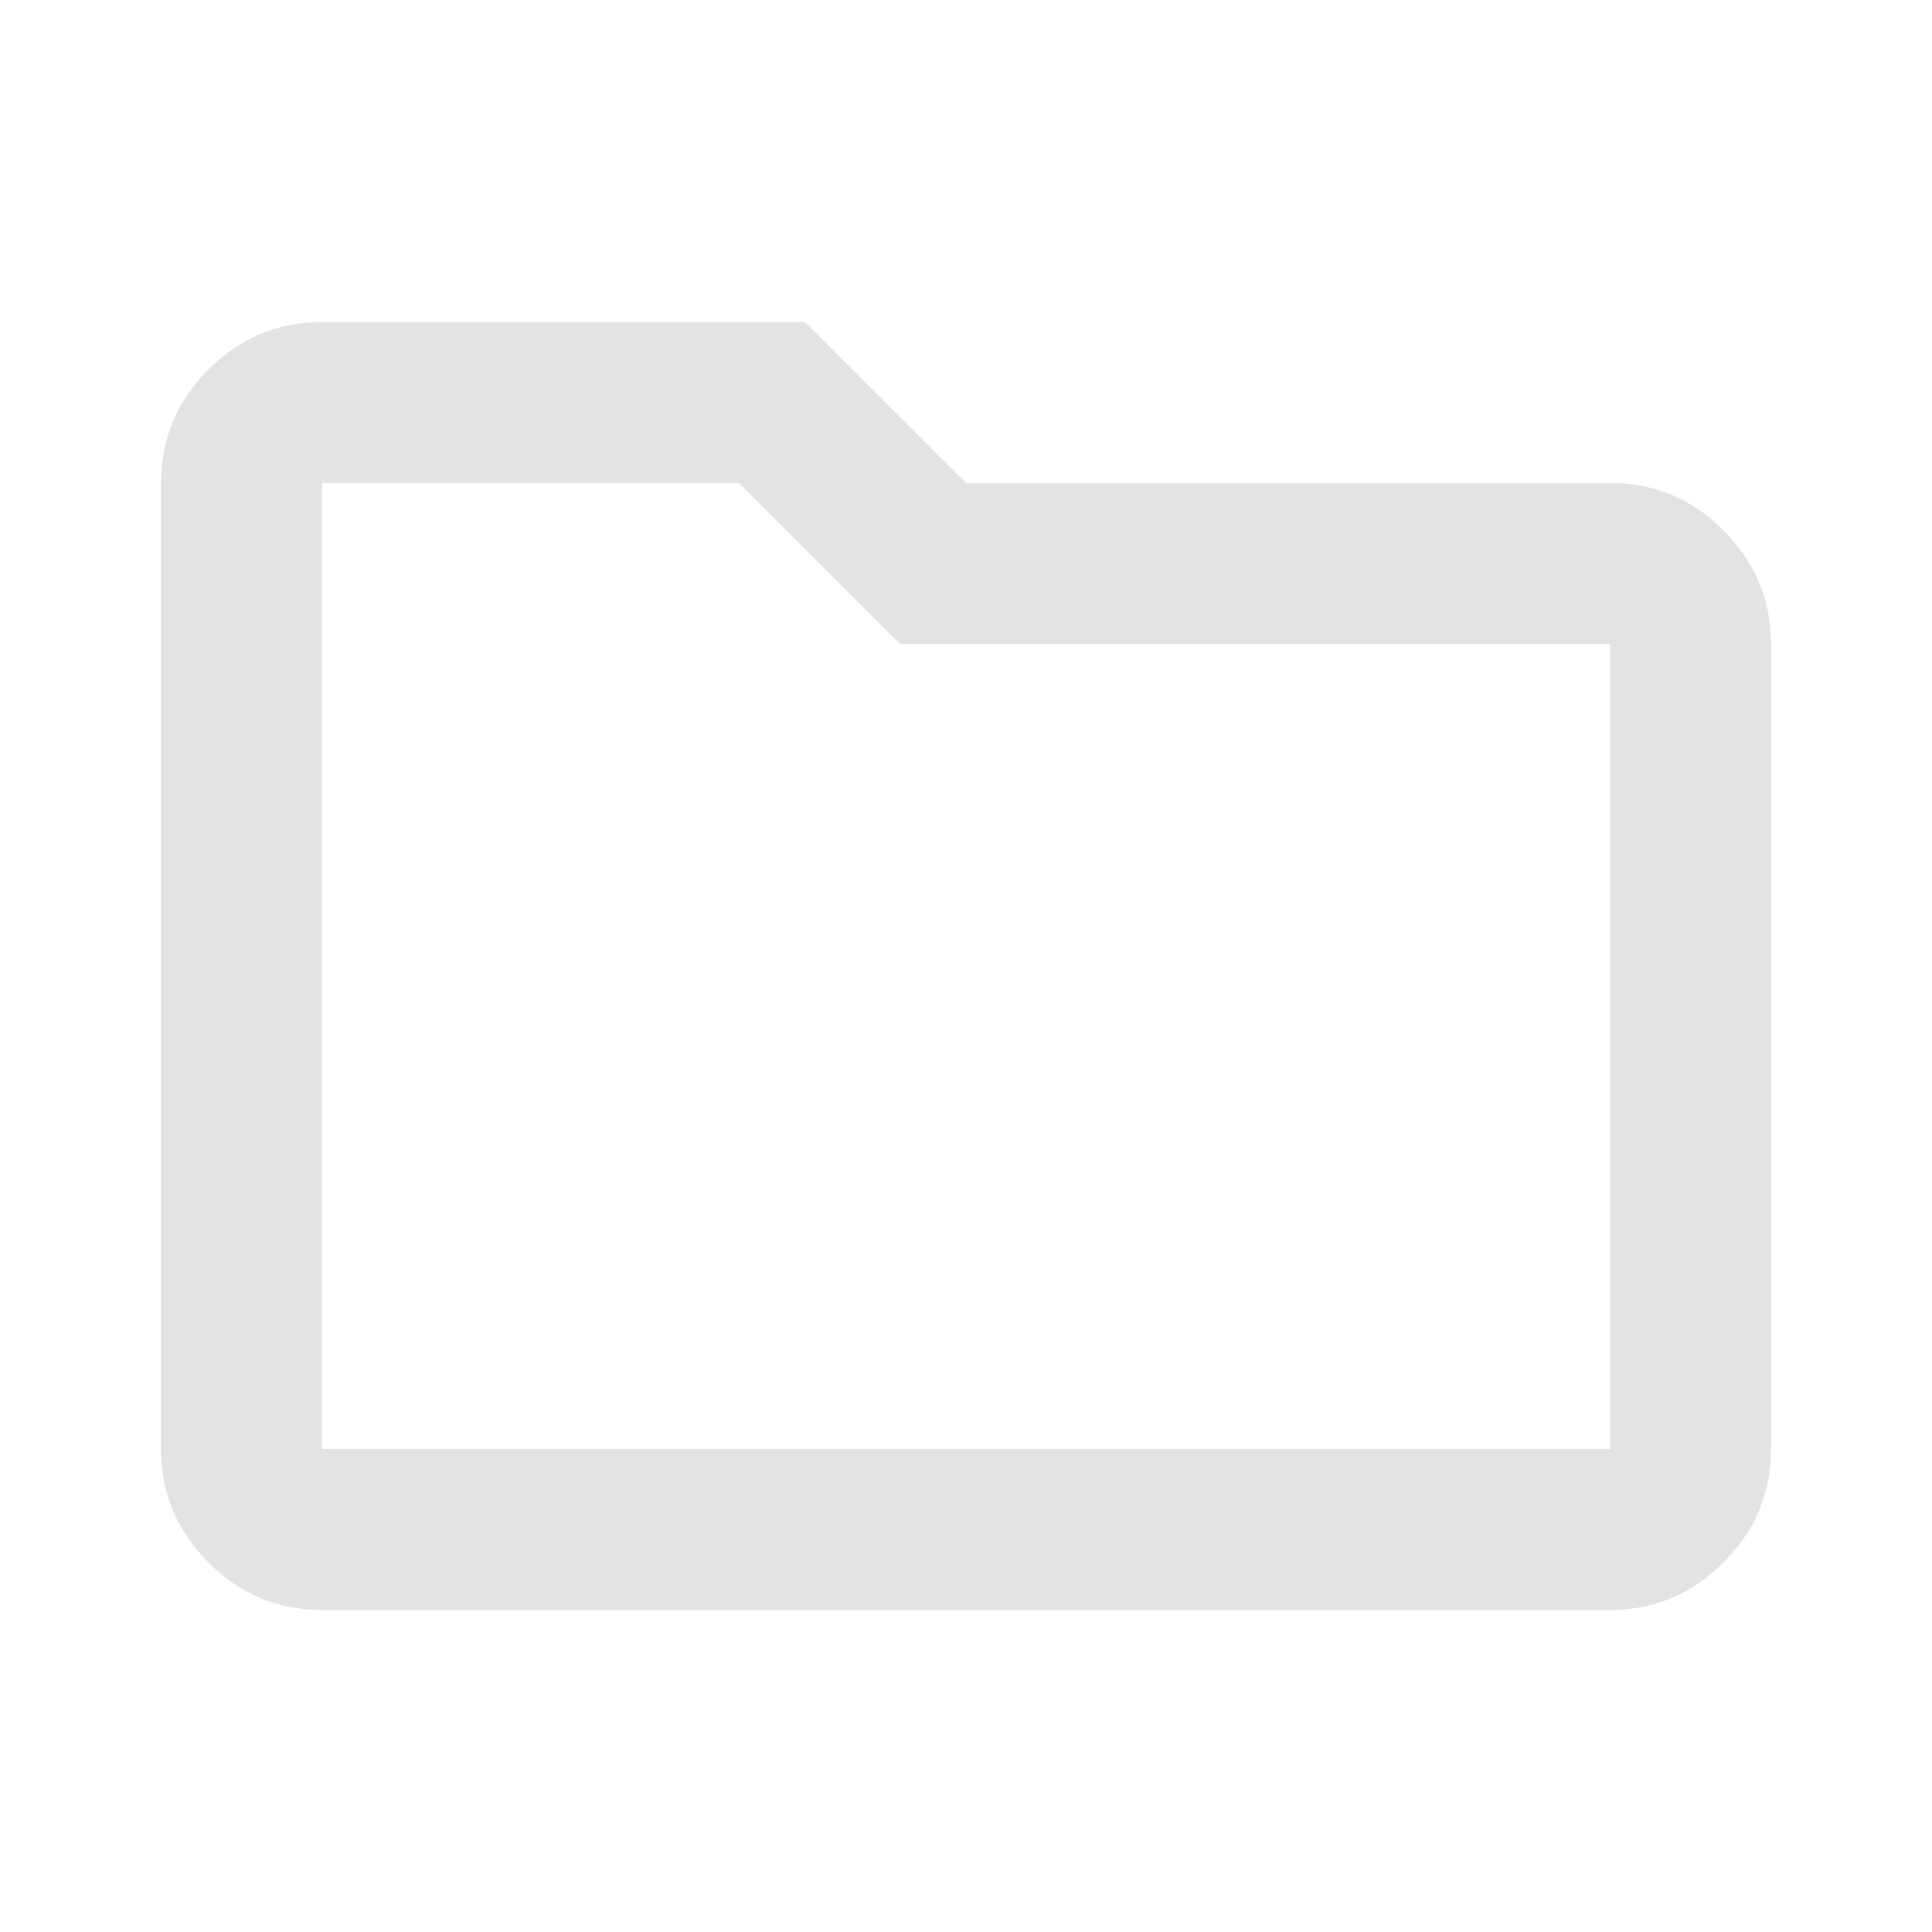
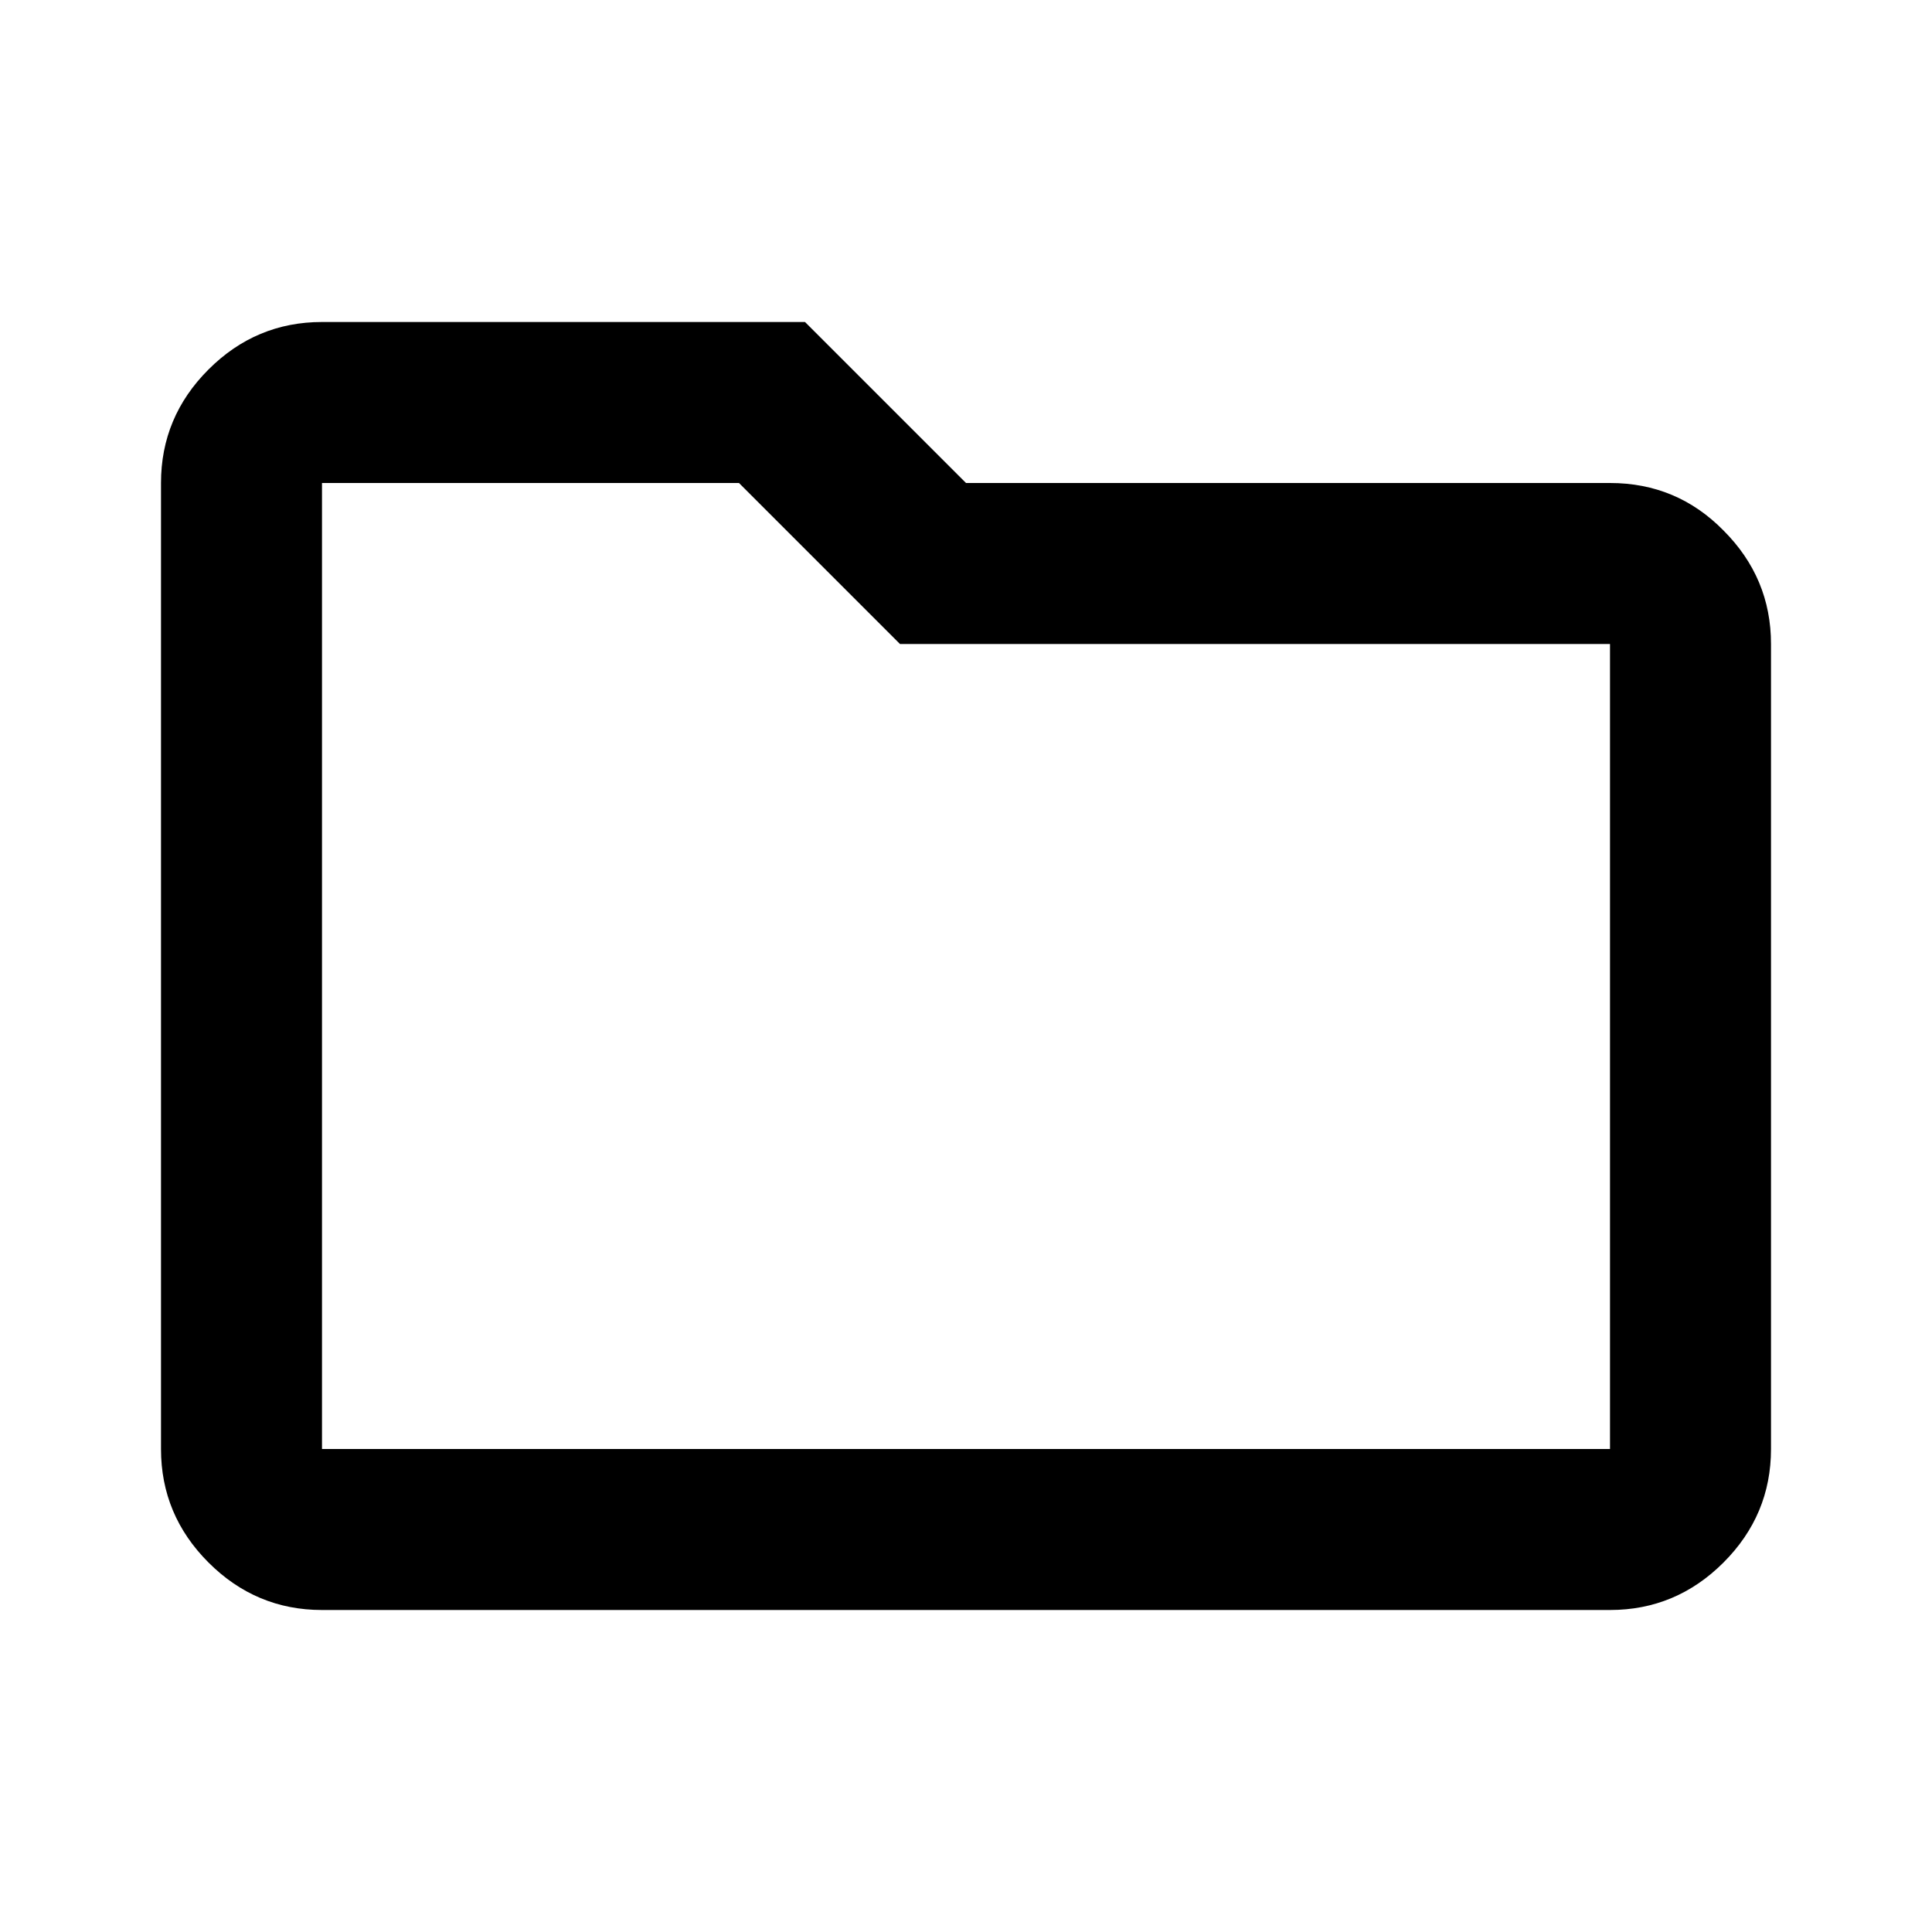
- <svg xmlns="http://www.w3.org/2000/svg" viewBox="0 0 24 24" height="24px" width="24px" fill="#e3e3e3">
+ <svg xmlns="http://www.w3.org/2000/svg" viewBox="0 0 24 24">
  <path d="M4,20q-0.82,0-1.41-0.59T2,18V6Q2,5.18 2.59,4.59T4,4h6l2,2h8q0.83,0 1.41,0.59Q22,7.18 22,8V18q0,0.82-0.59,1.41T20,20H4Zm0-2H20V8H11.18l-2-2H4V18Zm0,0V6V8V18Z" />
</svg>
